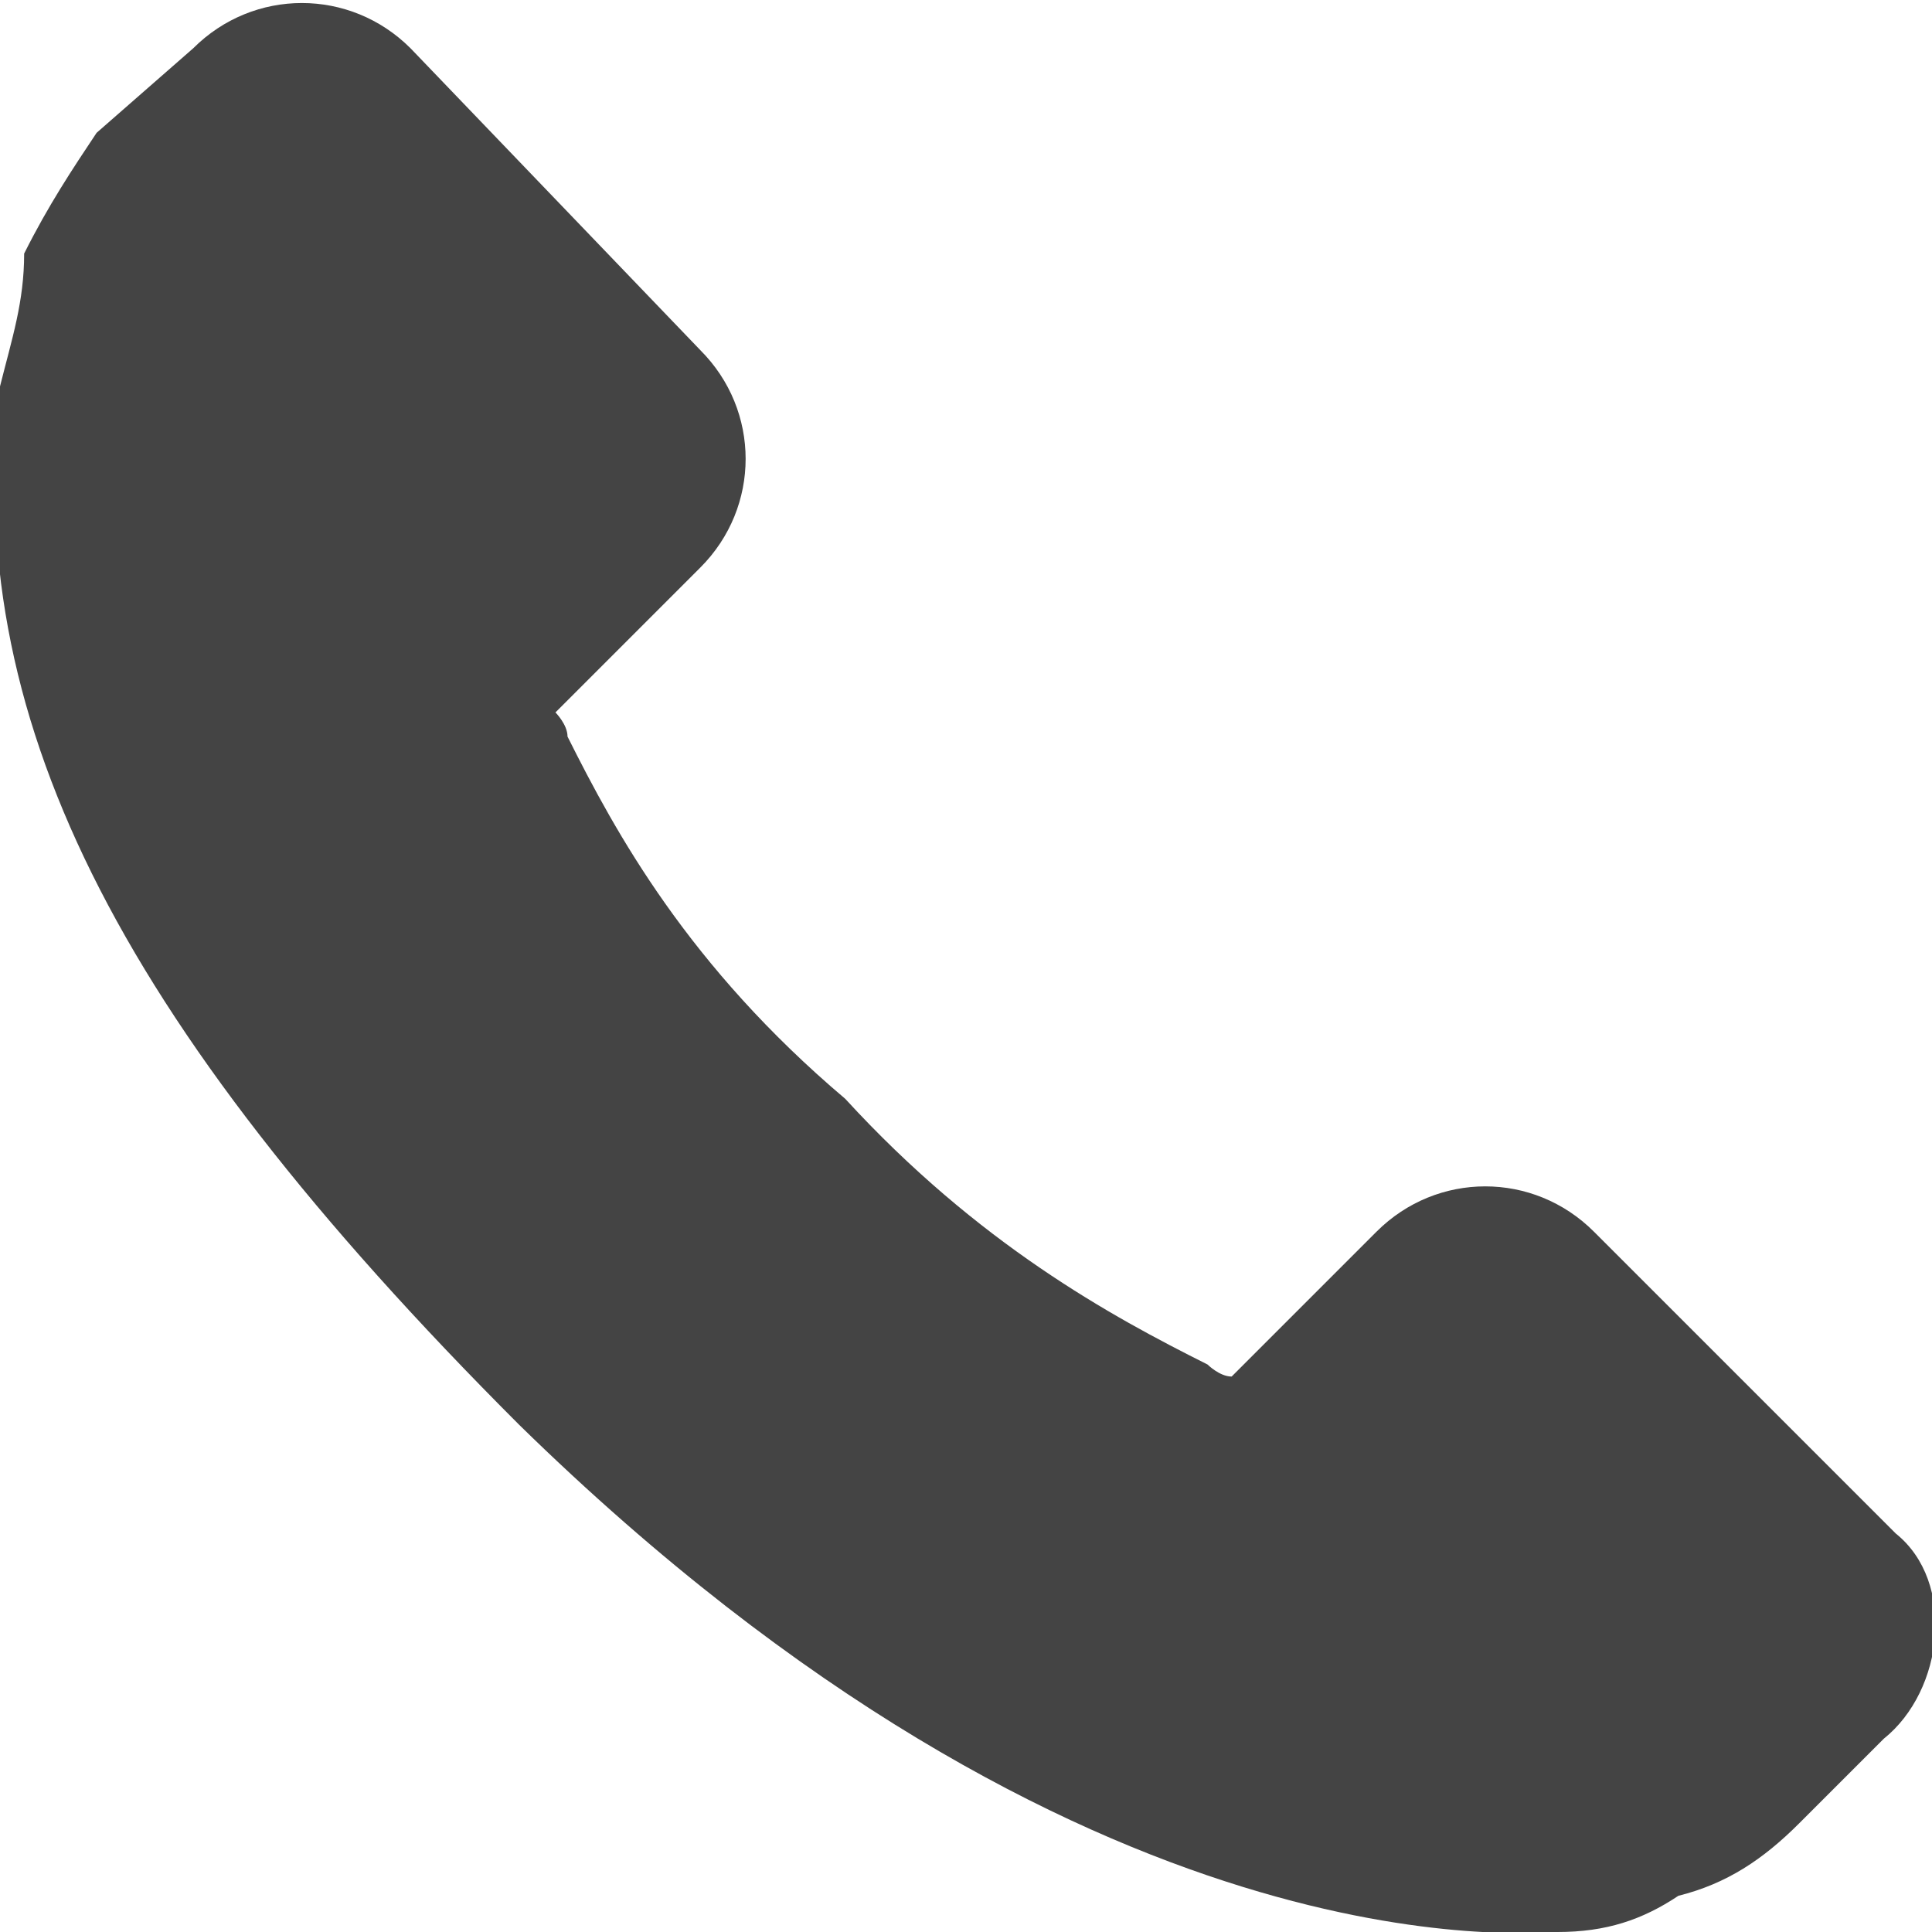
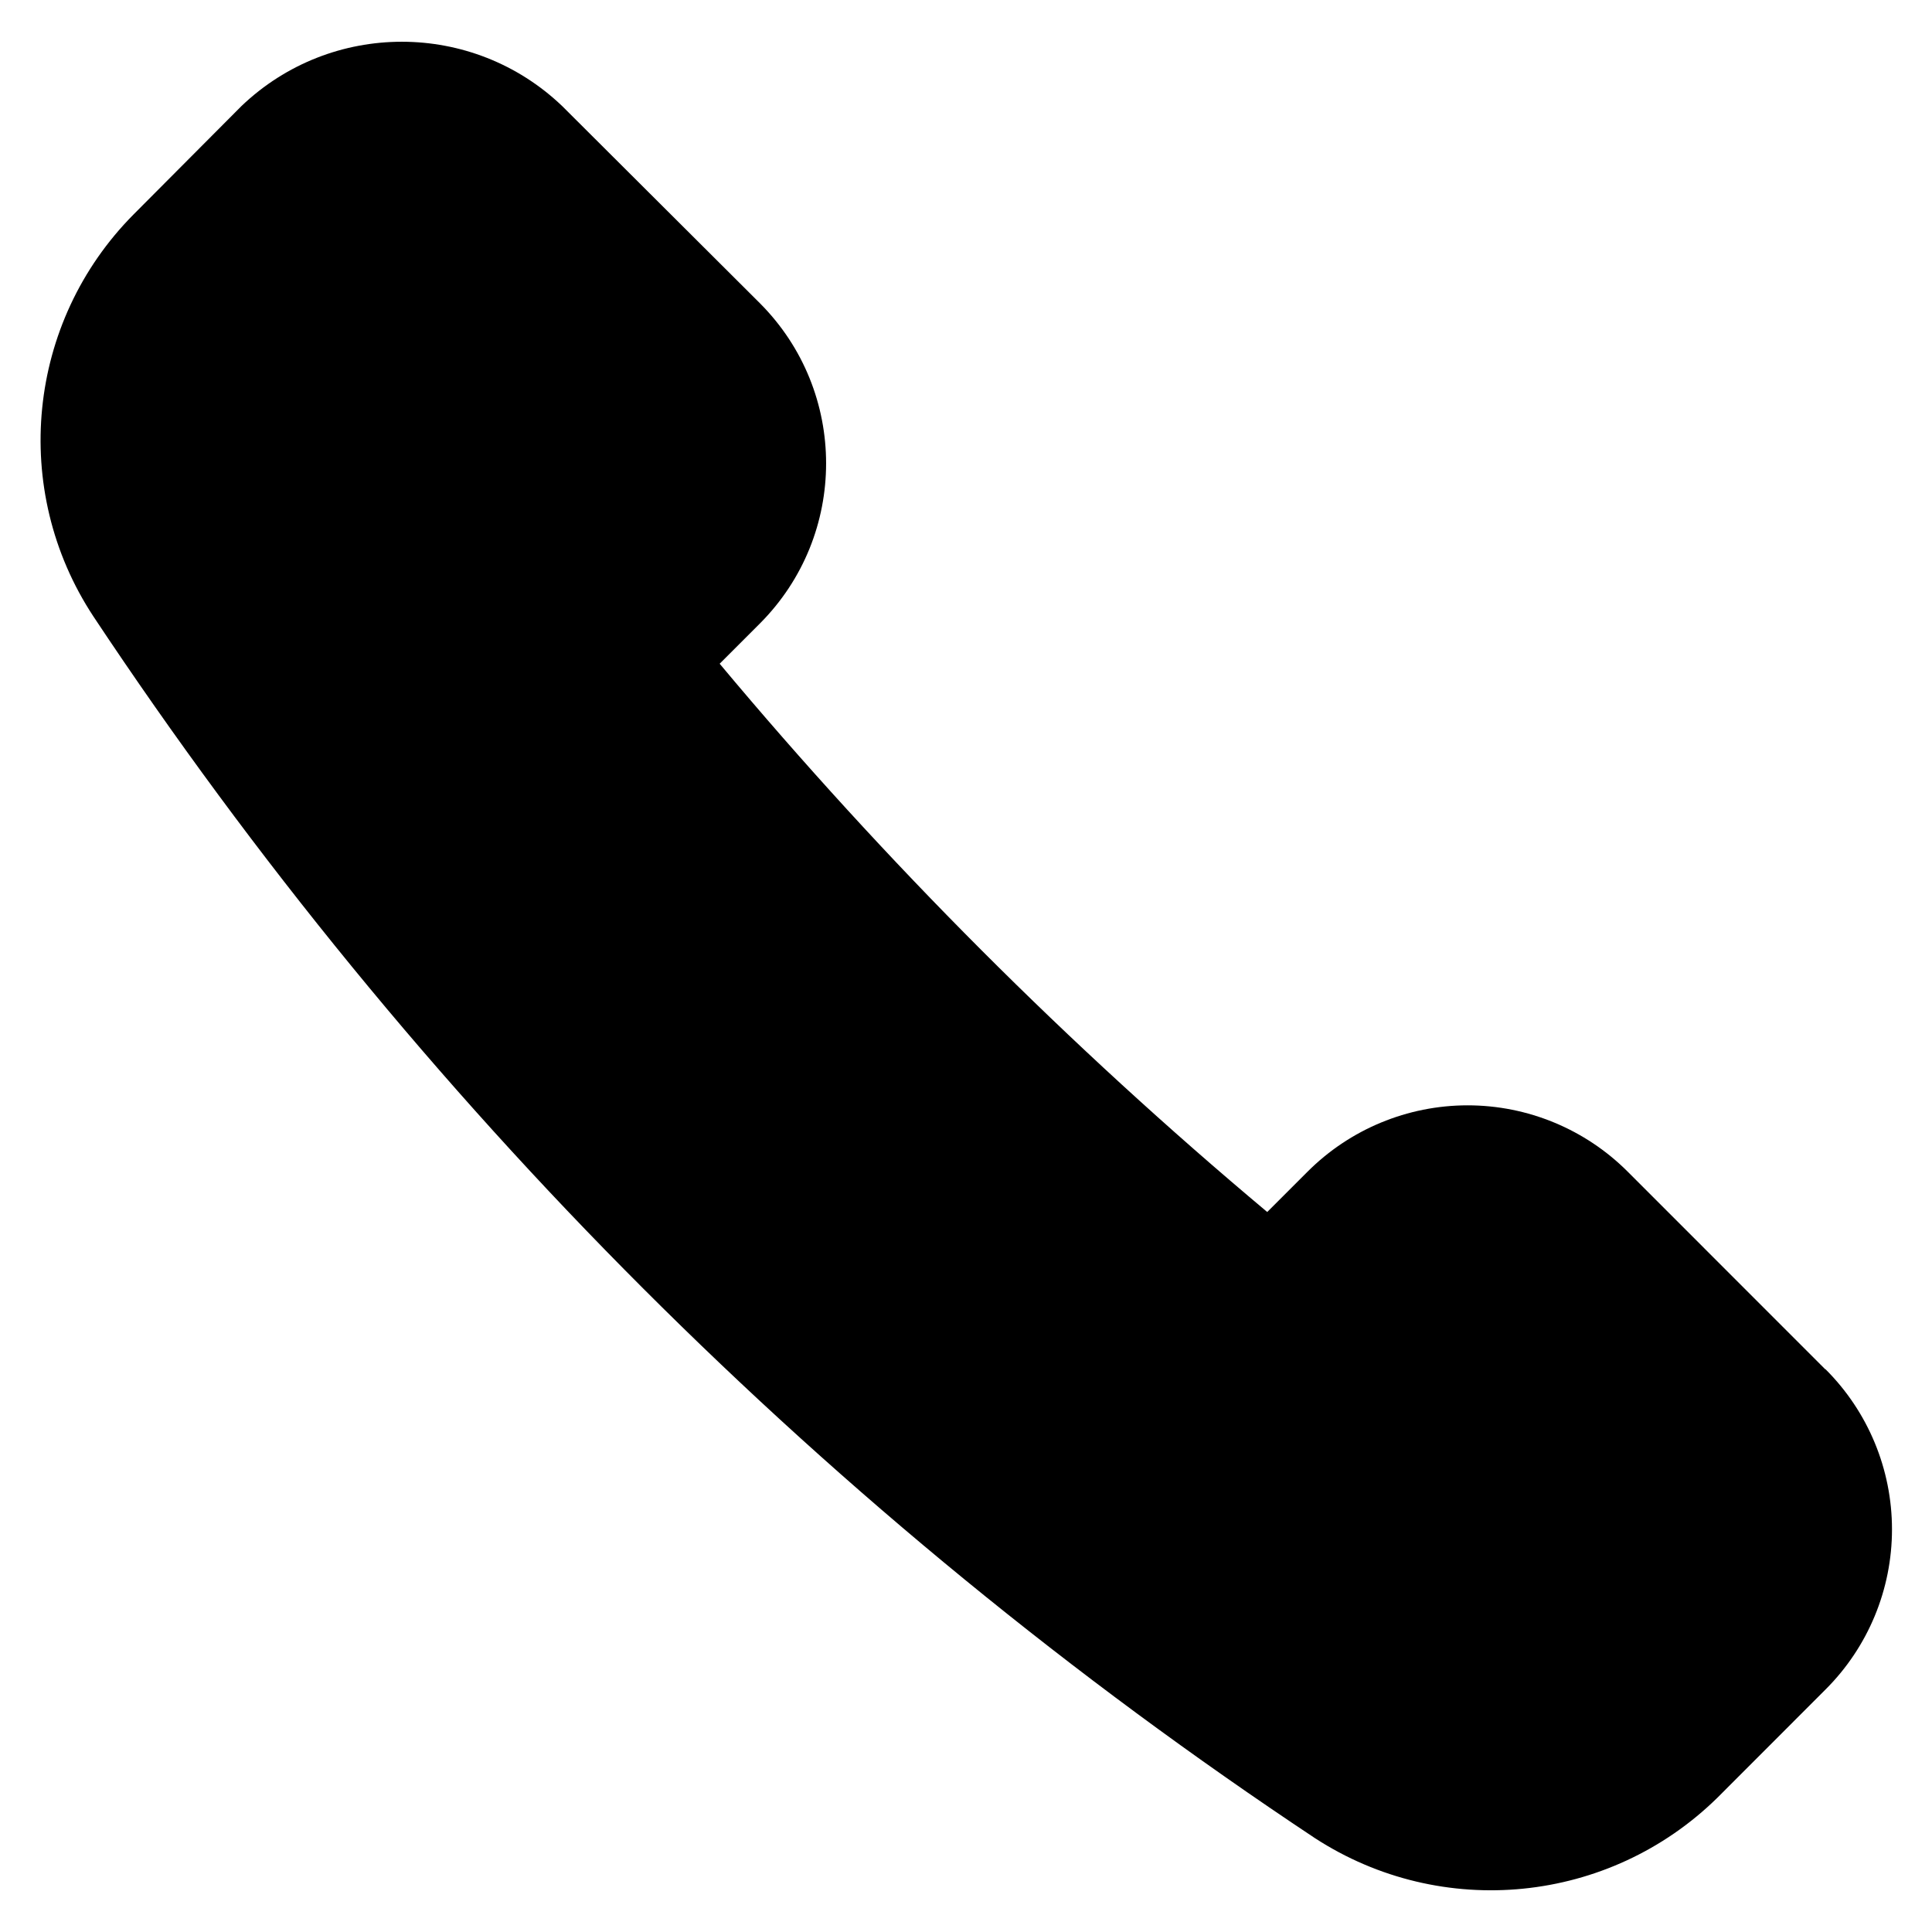
- <svg xmlns="http://www.w3.org/2000/svg" viewBox="0 0 16 16">
-   <path fill="#444" d="M15.7 12.7l-2.5-2.5c-.5-.5-1.3-.5-1.8 0l-1.2 1.2c-.1 0-.2-.1-.2-.1-.8-.4-1.9-1-3-2.2-1.3-1.1-1.9-2.2-2.3-3 0-.1-.1-.2-.1-.2l1.2-1.2c.5-.5.5-1.3 0-1.8L3.4.4c-.5-.5-1.3-.5-1.8 0l-.8.7c-.2.3-.4.6-.6 1 0 .4-.1.7-.2 1.1-.3 2.7.9 5.2 4.3 8.6C9 16.4 12.7 16 12.9 16c.4 0 .7-.1 1-.3.4-.1.7-.3 1-.6l.7-.7c.5-.4.6-1.3.1-1.7z" />
+ <svg xmlns="http://www.w3.org/2000/svg" viewBox="0 0 24 24">
+   <path d="M22.673,17.009l-2.452-2.453a2.811,2.811,0,0,0-3.979,0l-.5.5A54.366,54.366,0,0,1,8.94,8.245l.5-.5a2.817,2.817,0,0,0,0-3.978L6.983,1.317A2.883,2.883,0,0,0,3,1.317L1.66,2.663a3.981,3.981,0,0,0-.5,4.994A54.174,54.174,0,0,0,16.333,22.833a4.015,4.015,0,0,0,5-.5l1.345-1.346a2.809,2.809,0,0,0,0-3.977Z" />
</svg>
